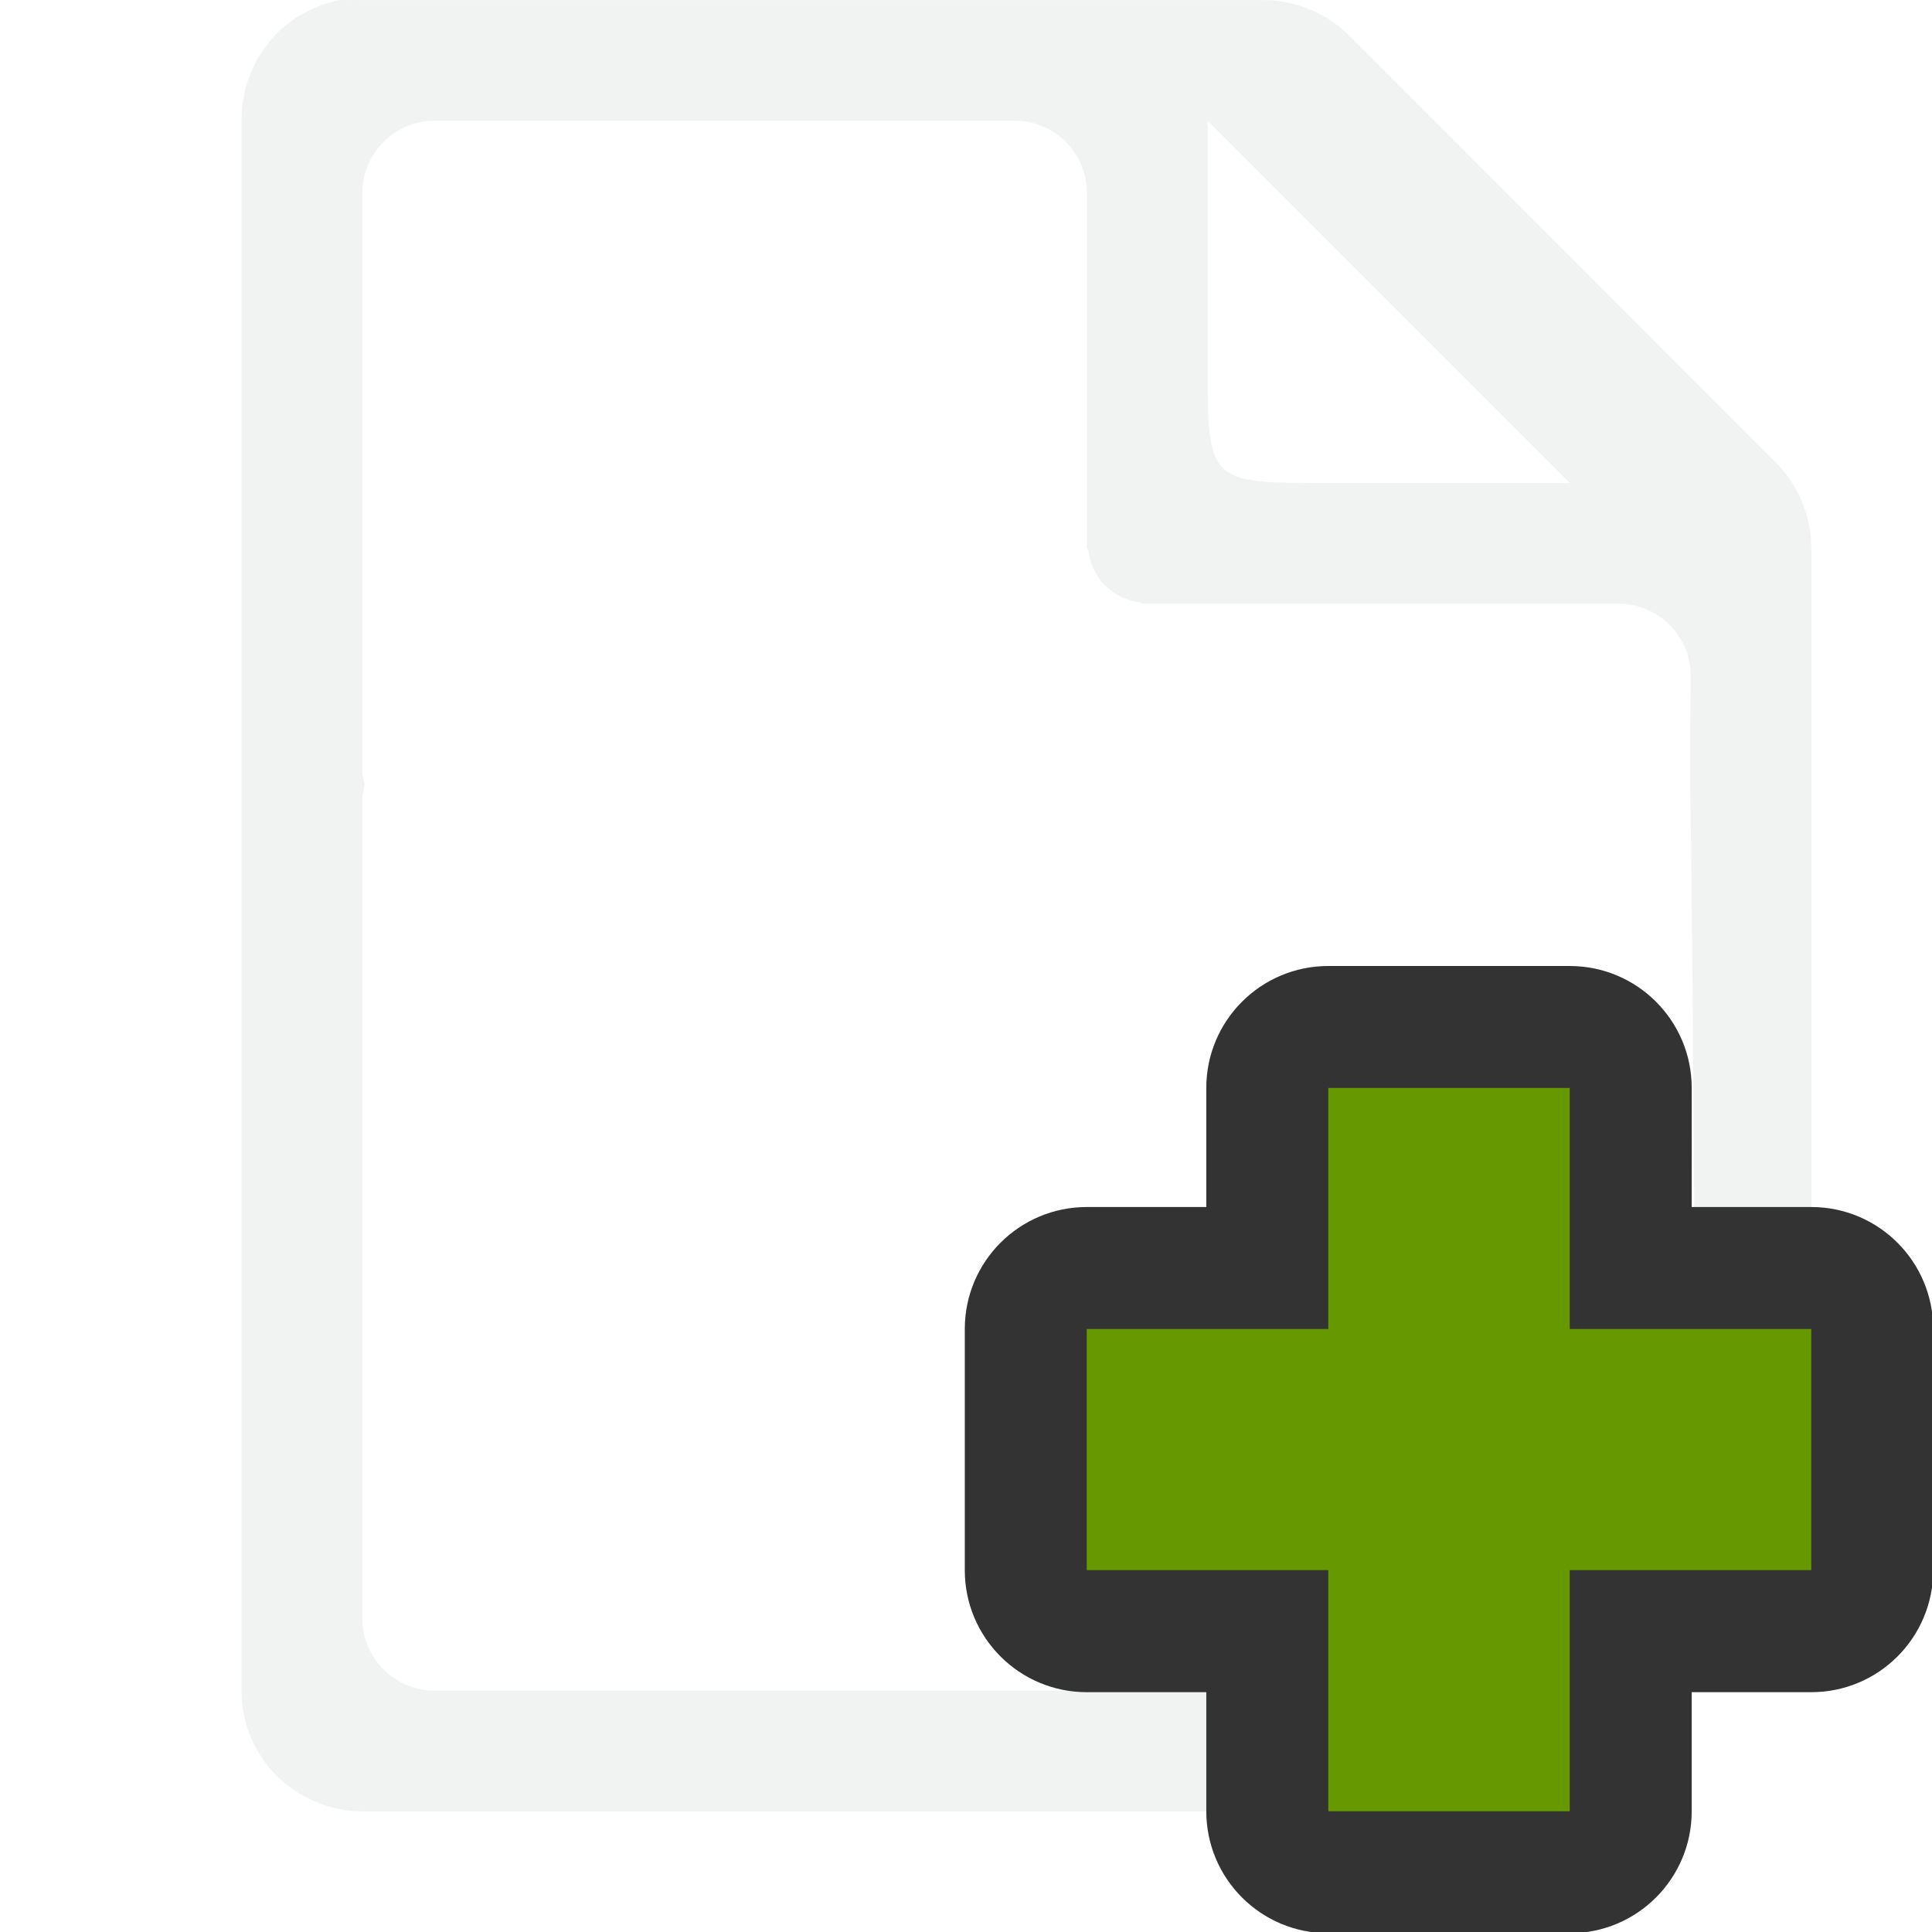
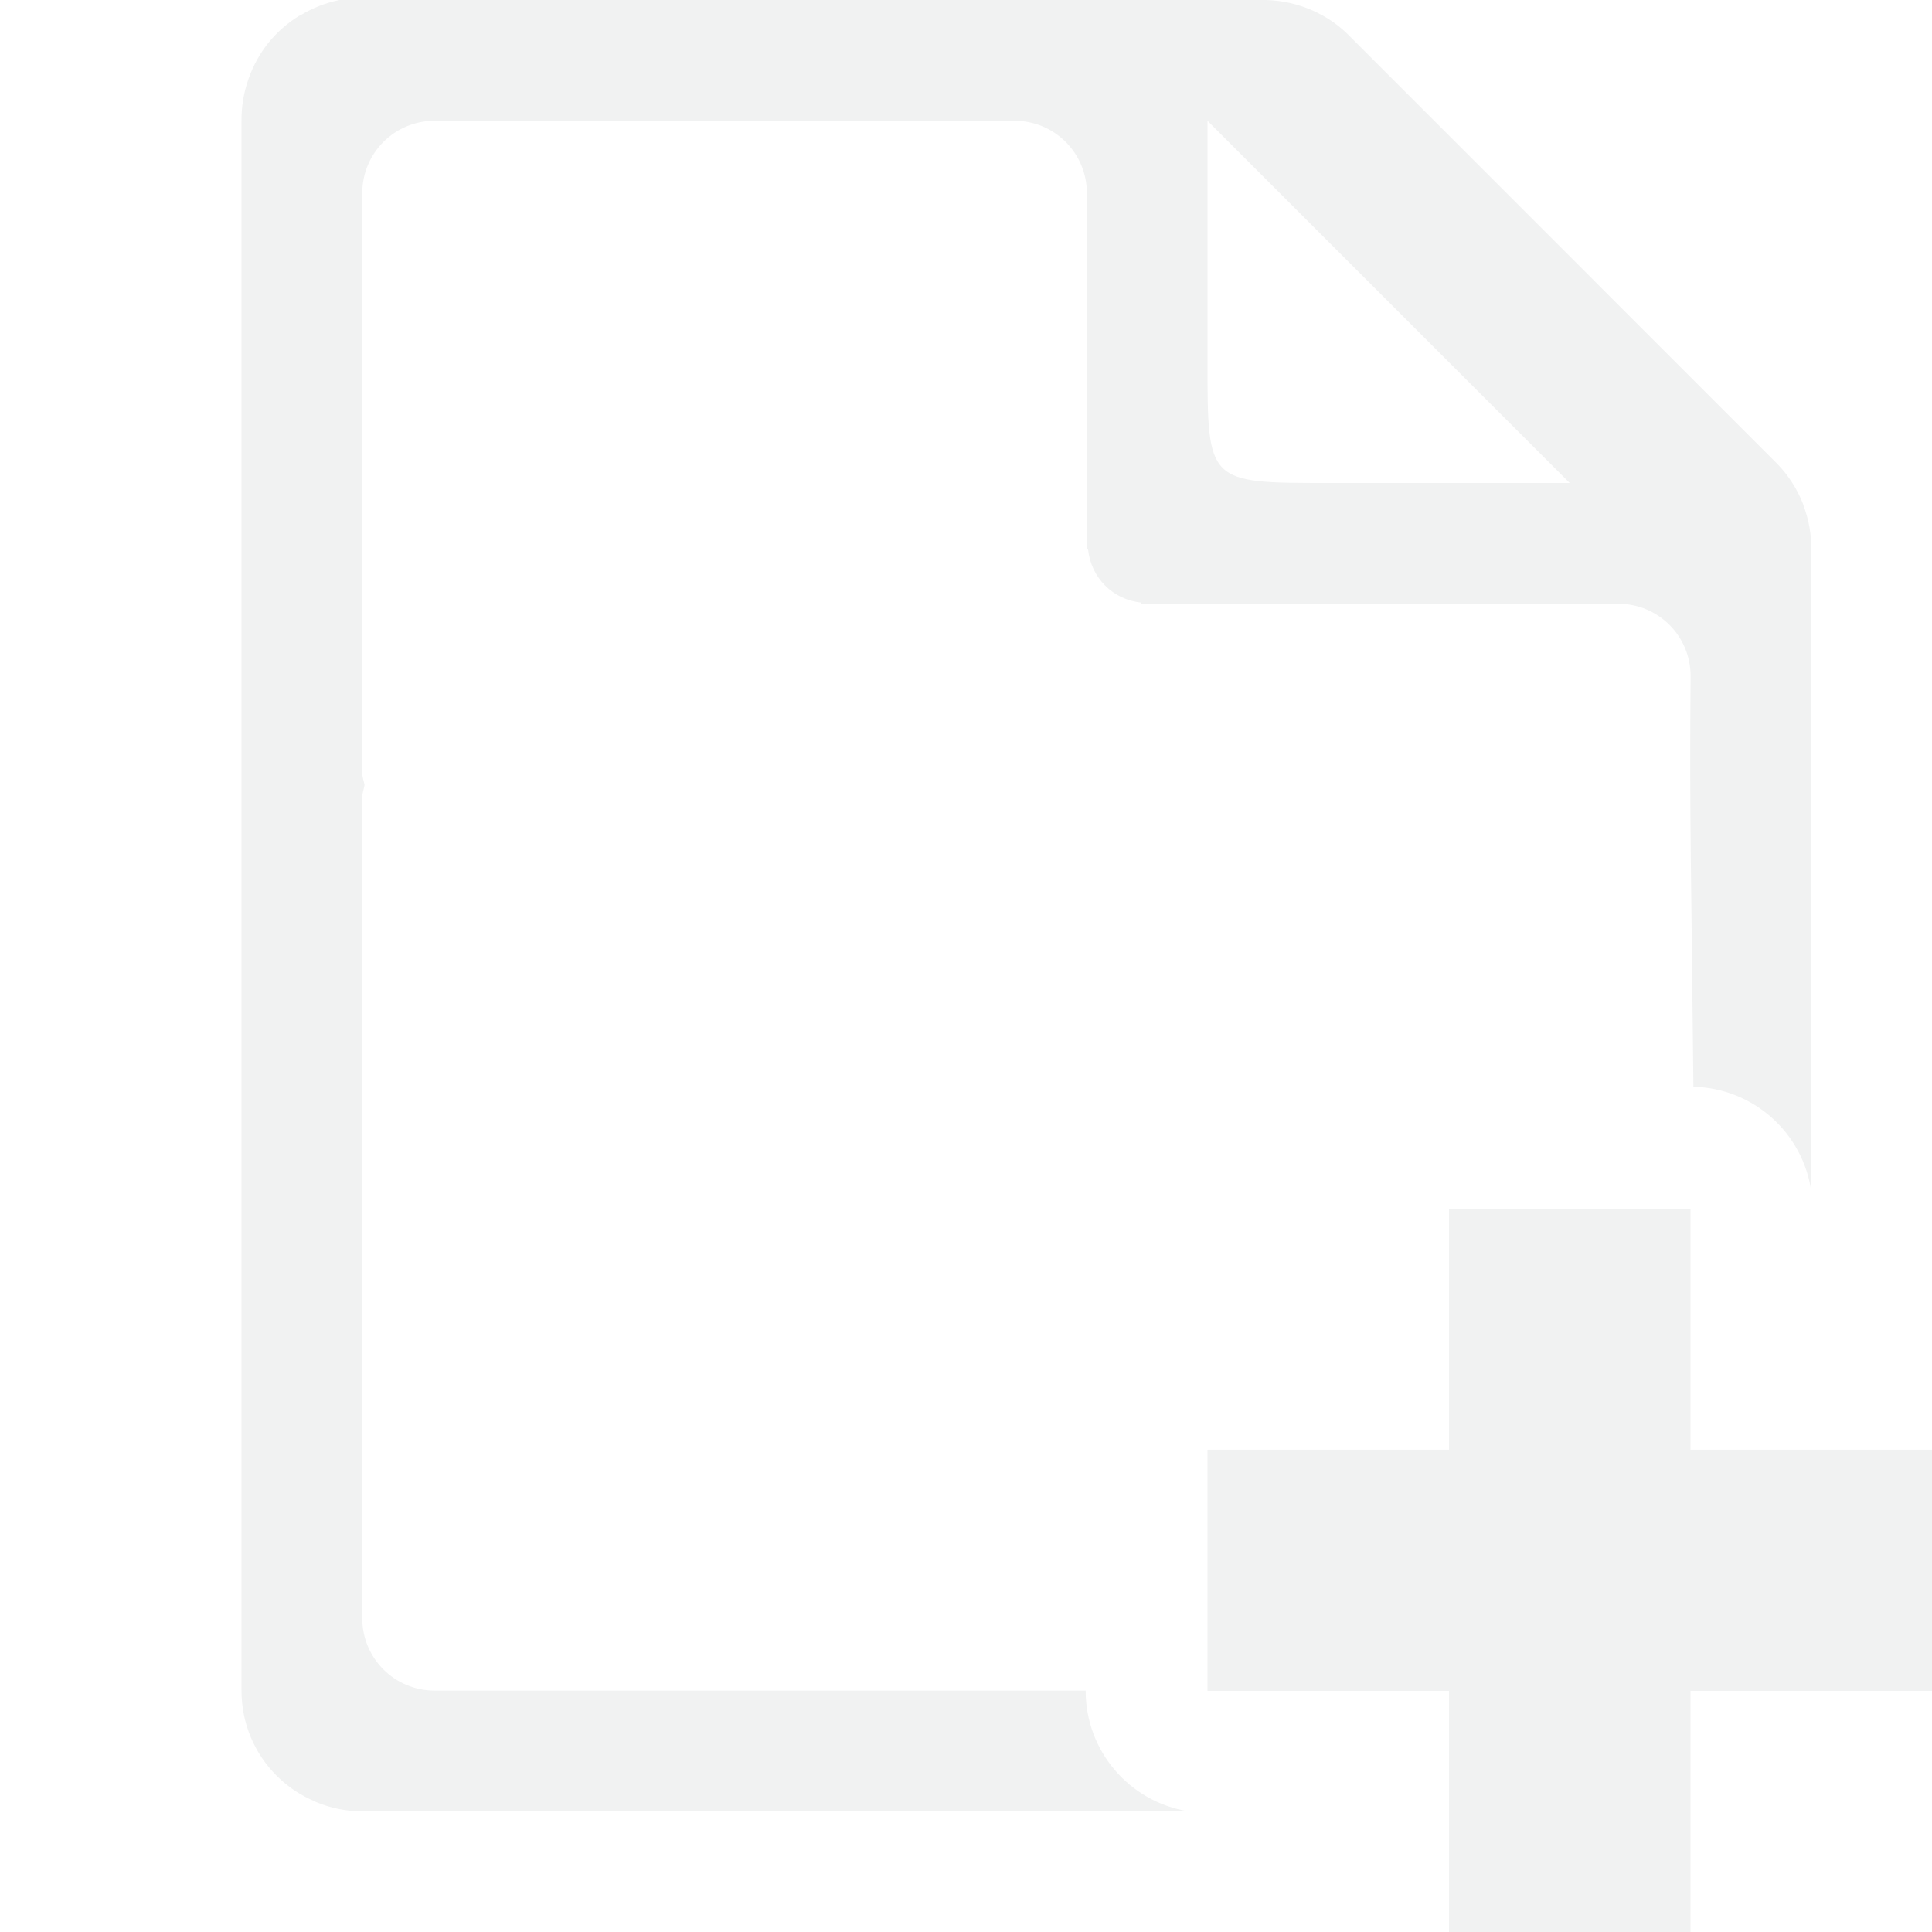
<svg xmlns="http://www.w3.org/2000/svg" version="1.1" viewBox="0 0 16 16">
-   <path style="text-decoration-line:none;text-transform:none;text-indent:0" fill="#f1f2f2" d="m2.813-0c-0.114 0.023-0.223 0.065-0.322 0.125-0.004 0.003-0.009 0.003-0.014 0.006-0.096 0.059-0.181 0.134-0.252 0.221-0.071 0.088-0.126 0.187-0.164 0.293-0.001 0.004-0.003 0.008-0.004 0.012-0.039 0.11-0.058 0.227-0.057 0.344v13c-0 0.133 0.026 0.266 0.078 0.389 0.05 0.118 0.122 0.225 0.213 0.316 0.001 0.001 0.003 0.003 0.004 0.004 0.089 0.088 0.194 0.158 0.309 0.207 0.005 0.002 0.01 0.006 0.016 0.008 0.121 0.05 0.25 0.076 0.381 0.076h7.143c-0.087-0.152-0.133-0.325-0.133-0.5v-0.5h-6.41c-0.332 0-0.6-0.267-0.6-0.6v-6.8c0-0.035 0.014-0.066 0.019-0.1-0.006-0.034-0.019-0.064-0.019-0.1v-4.801c0-0.332 0.267-0.6 0.6-0.6h4.801c0.332 0 0.6 0.267 0.6 0.6v2.951h0.01c0.025 0.234 0.205 0.415 0.439 0.439v0.01h3.951c0.333 0 0.6 0.267 0.6 0.6-0.014 1.481 0 0 0.029 4.4h0.97l0-5.437c0.002-0.131-0.021-0.261-0.068-0.383v-0.004c-0.001-0.001-0.002-0.003-0.002-0.004-0.048-0.122-0.12-0.234-0.211-0.328l-3.562-3.564c-0.095-0.092-0.208-0.163-0.332-0.211-0.124-0.048-0.256-0.071-0.388-0.068h-7.437c-0.031-0.001-0.062-0.001-0.094 0-0.031-0.001-0.063-0.001-0.094 0zm7.188 1 3 3h-2c-1 0-1 0-1-1z" />
-   <path fill="#333" d="m11 0a1.01 1.01 0 0 0 -1.01 1.01v0.986h-0.99a1.01 1.01 0 0 0 -1.01 1.01v1.998a1.01 1.01 0 0 0 1.01 1.01h0.99v0.986a1.01 1.01 0 0 0 1.01 1.01h2a1.01 1.01 0 0 0 1.01 -1.01v-0.986h0.99a1.01 1.01 0 0 0 1.01 -1.01v-1.998a1.01 1.01 0 0 0 -1.01 -1.01h-0.99v-0.986a1.01 1.01 0 0 0 -1.01 -1.01z" transform="translate(0,8)" />
-   <path d="m11 9.01v1.996h-2v1.997h2v1.997h2v-1.997h2v-1.997h-2v-1.996z" fill="#690" />
+   <path style="text-decoration-line:none;text-transform:none;text-indent:0" fill="#f1f2f2" d="m2.811 0c-0.113 0.023-0.221 0.065-0.32 0.125-0.004 0.003-0.009 0.003-0.014 0.006-0.096 0.059-0.181 0.134-0.252 0.221-0.071 0.088-0.126 0.187-0.164 0.293-0.001 0.004-0.003 0.008-0.004 0.012-0.039 0.11-0.058 0.227-0.057 0.344v13c-0 0.133 0.026 0.266 0.078 0.389 0.05 0.118 0.122 0.225 0.213 0.316 0.001 0.001 0.003 0.003 0.004 0.004 0.089 0.088 0.194 0.158 0.309 0.207 0.005 0.002 0.01 0.006 0.016 0.008 0.121 0.05 0.25 0.076 0.381 0.076h6.842a1.01 1.01 0 0 1 -0.852 -0.996v-0.004h-5.391c-0.332 0-0.6-0.267-0.6-0.6v-6.8c0-0.035 0.014-0.066 0.019-0.1-0.006-0.034-0.019-0.064-0.019-0.1v-4.801c0-0.332 0.267-0.6 0.6-0.6h4.801c0.332 0 0.6 0.267 0.6 0.6v2.951h0.01c0.025 0.234 0.205 0.415 0.439 0.439v0.01h3.951c0.333 0 0.6 0.267 0.6 0.6-0.011 1.145 0.007 1.713 0.023 3.4a1.01 1.01 0 0 1 0.977 0.871v-5.309c0.002-0.131-0.021-0.261-0.068-0.383v-0.004c-0.001-0.001-0.002-0.003-0.002-0.004-0.048-0.122-0.12-0.234-0.211-0.328l-3.563-3.564c-0.095-0.092-0.208-0.163-0.332-0.211-0.124-0.048-0.256-0.071-0.388-0.068h-7.438c-0.031-0.001-0.062-0.001-0.094 0-0.031-0.001-0.061-0.001-0.092 0h-0.002zm7.189 1l3 3h-2c-1 0-1 0-1-1v-2z" />
+   <path fill="#f1f2f2" d="m12 10.01v1.996h-2v1.997h2v1.997h2v-1.997h2v-1.997h-2v-1.996z" />
</svg>
